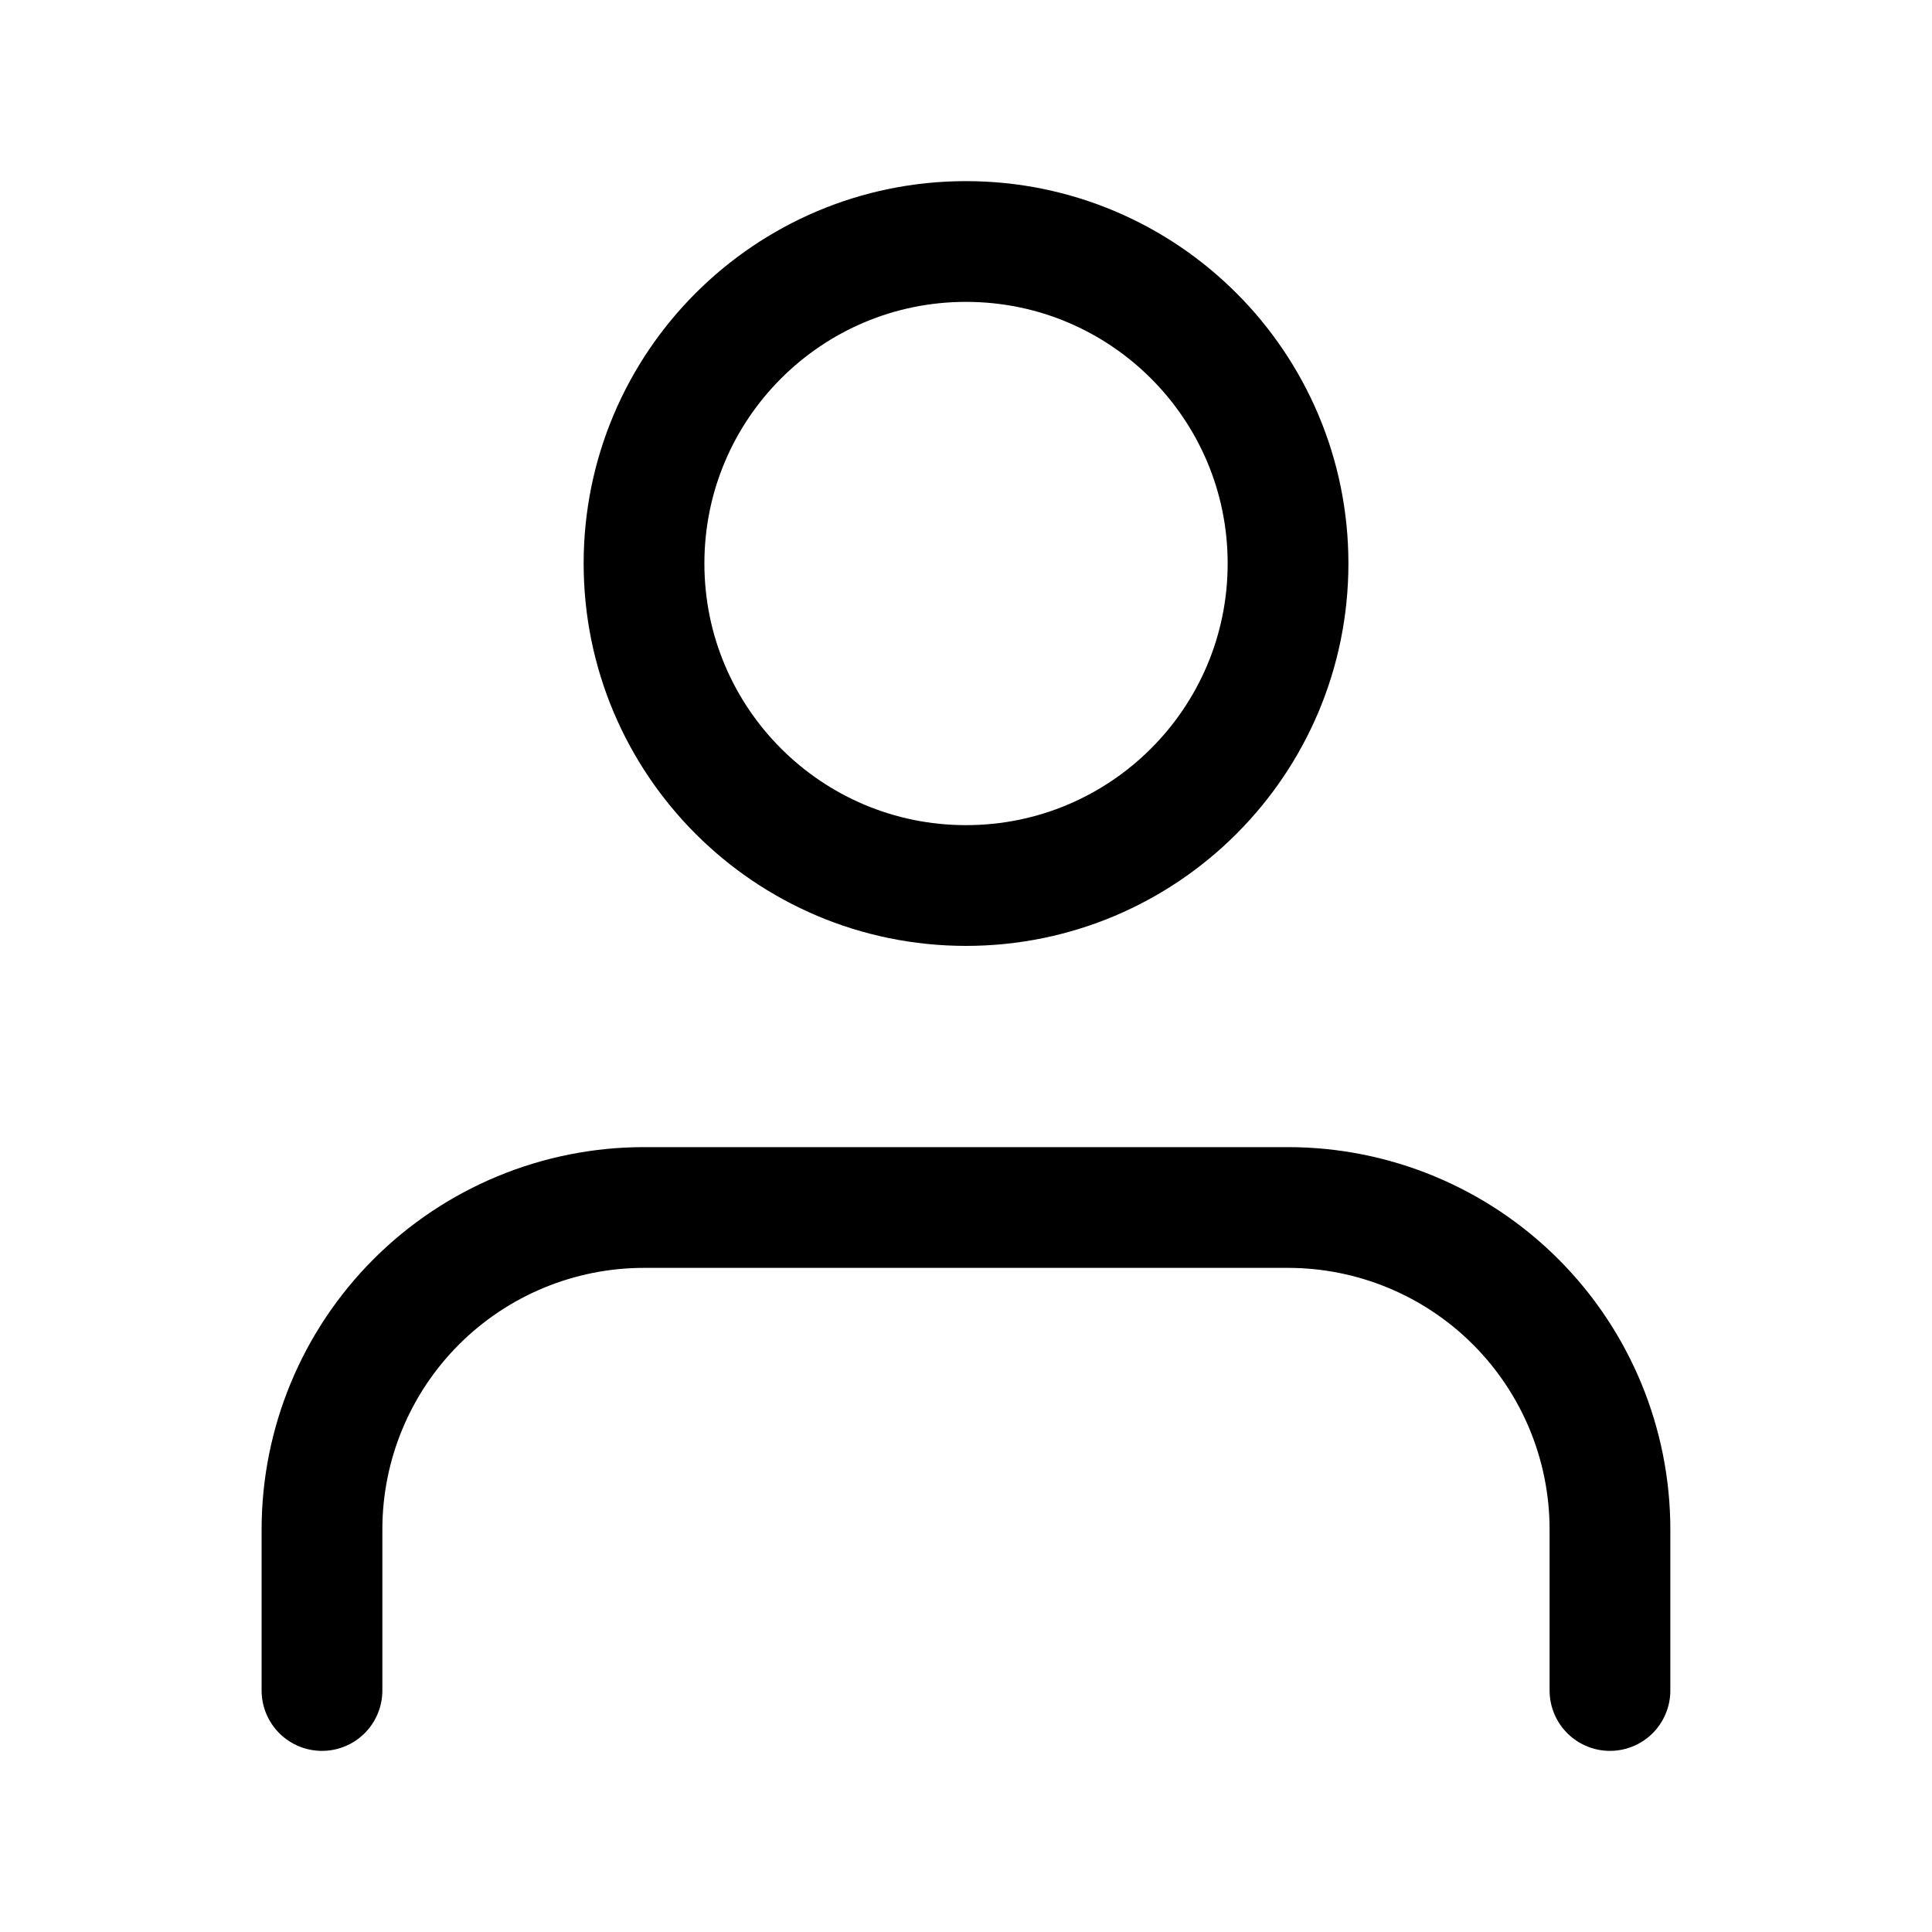
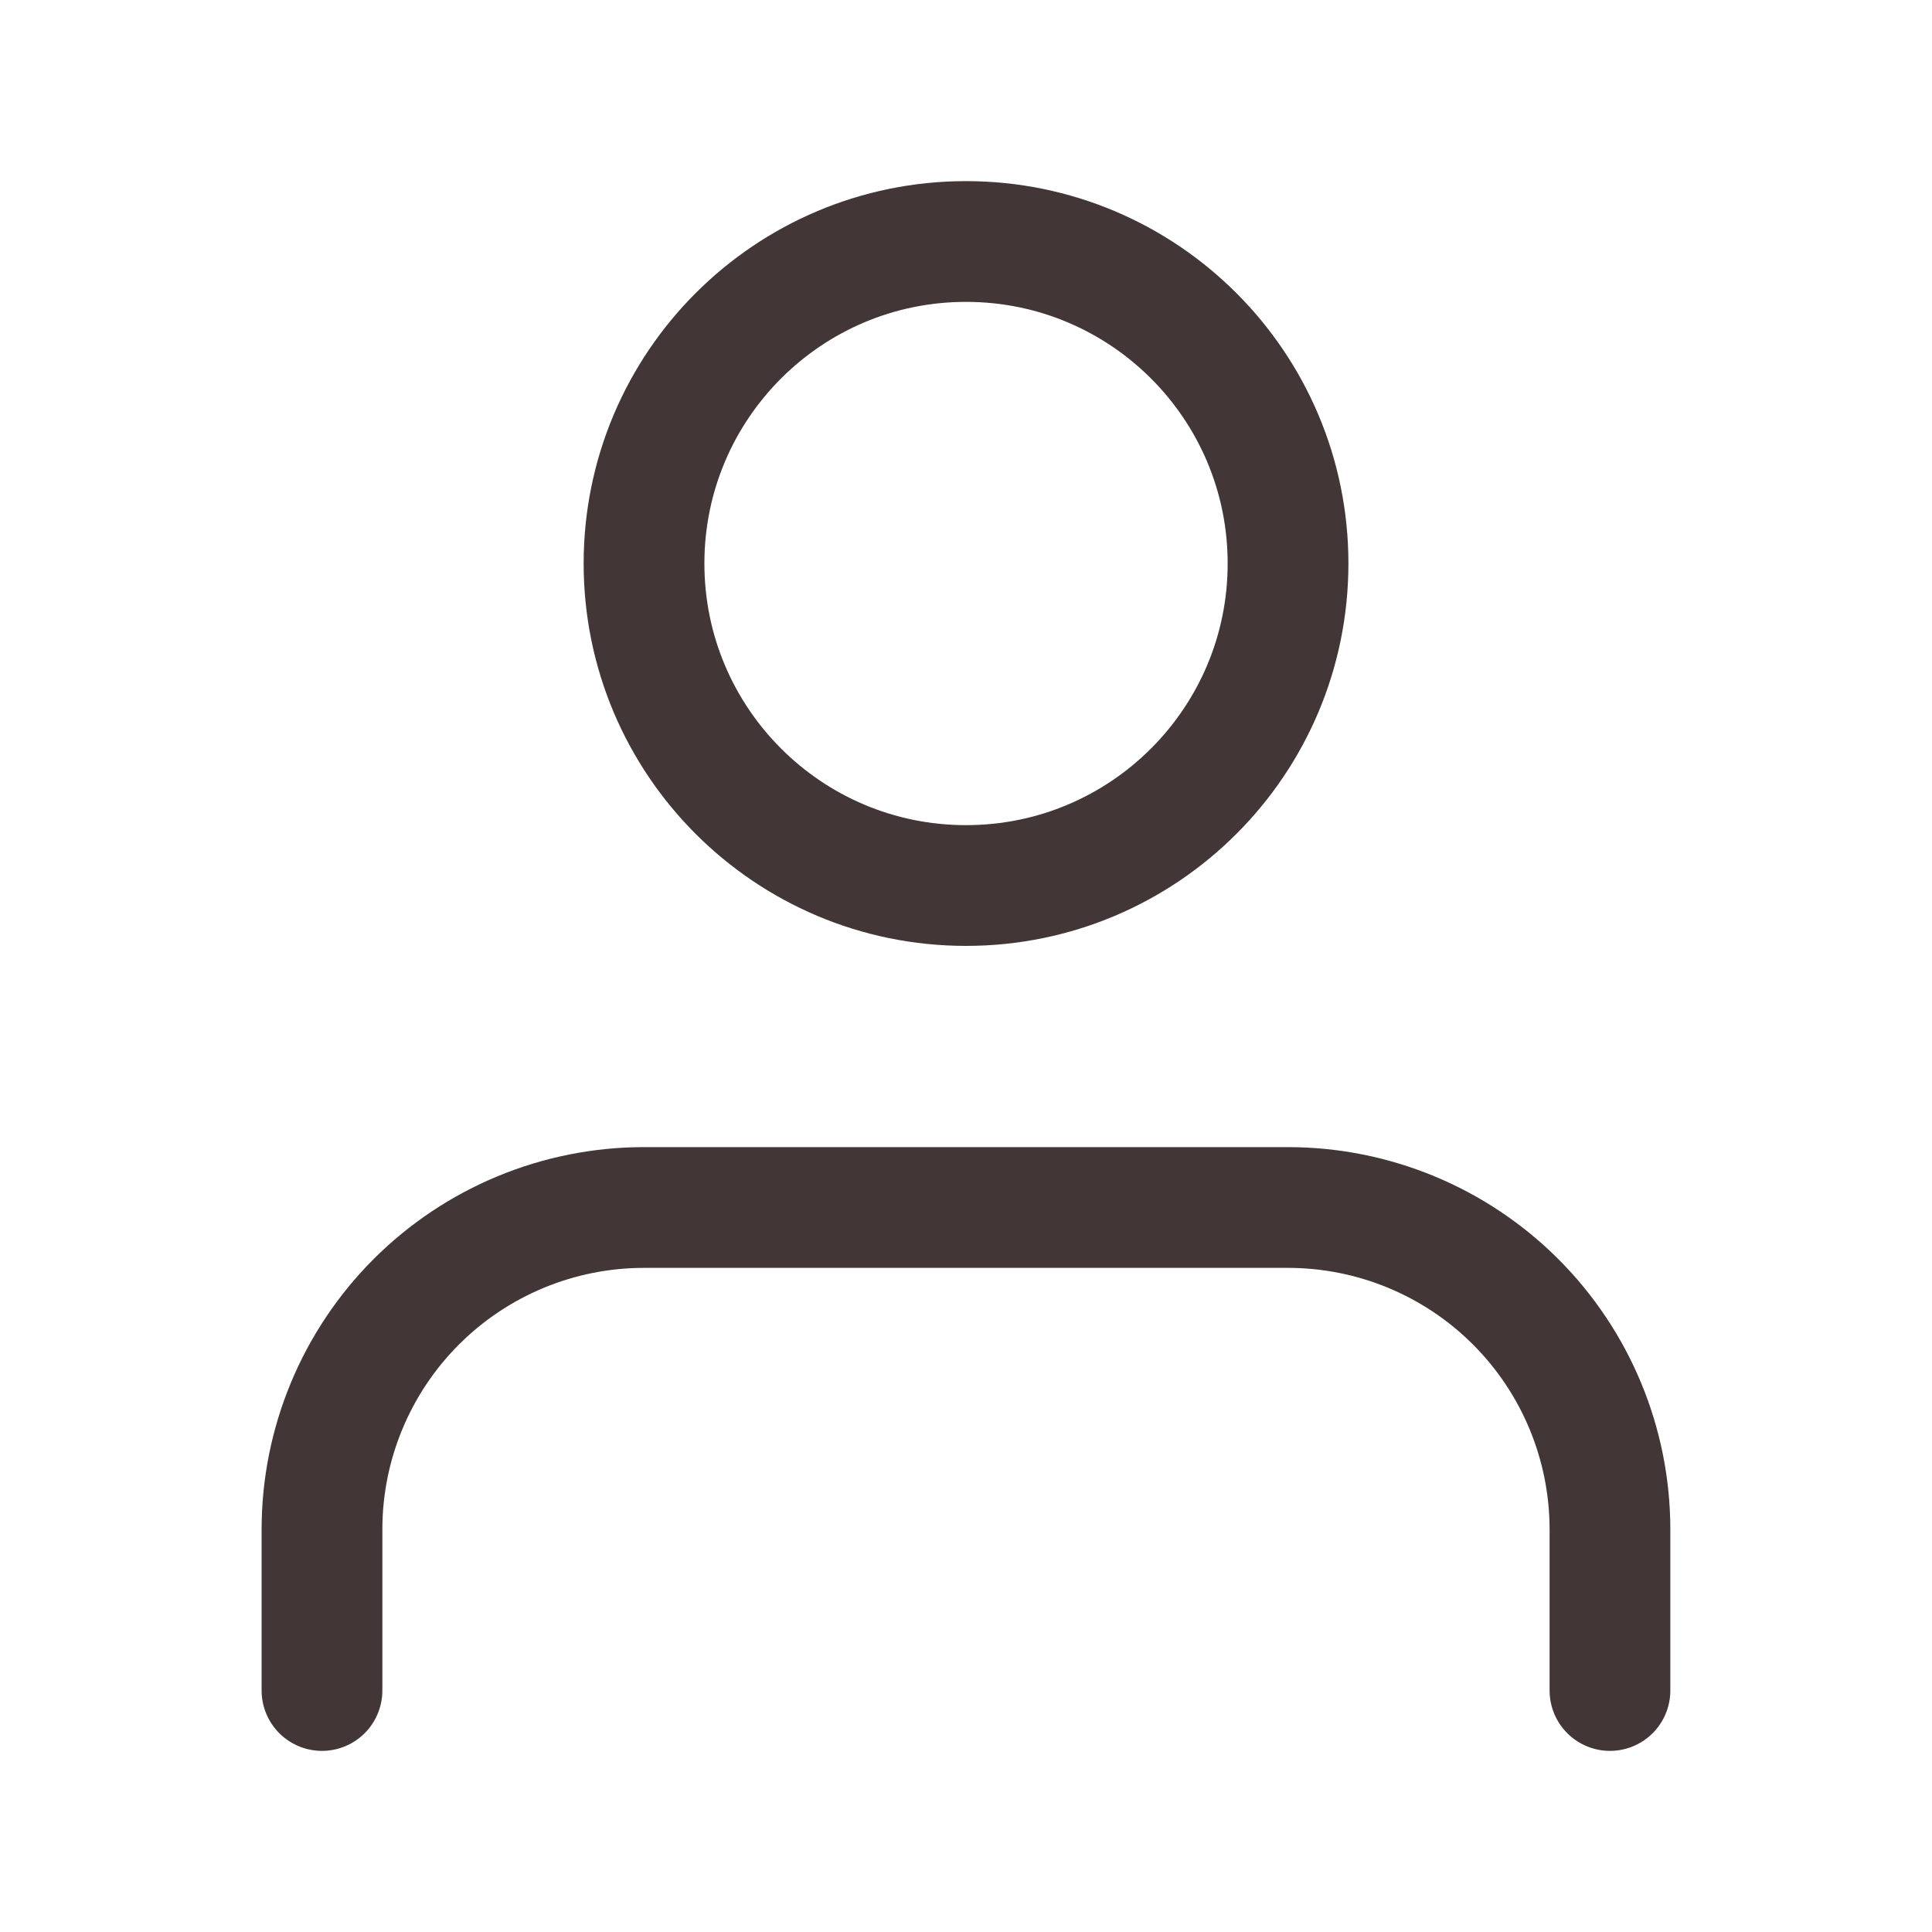
<svg xmlns="http://www.w3.org/2000/svg" width="32" height="32" viewBox="0 0 32 32" fill="none">
-   <path d="M26.666 28V25.333C26.666 23.919 26.104 22.562 25.104 21.562C24.104 20.562 22.747 20 21.333 20H10.666C9.252 20 7.895 20.562 6.895 21.562C5.895 22.562 5.333 23.919 5.333 25.333V28" stroke="black" stroke-width="2" stroke-linecap="round" stroke-linejoin="round" />
-   <path d="M16 14.667C18.946 14.667 21.334 12.279 21.334 9.333C21.334 6.388 18.946 4 16 4C13.055 4 10.667 6.388 10.667 9.333C10.667 12.279 13.055 14.667 16 14.667Z" stroke="black" stroke-width="2" stroke-linecap="round" stroke-linejoin="round" />
+   <path d="M26.666 28V25.333C26.666 23.919 26.104 22.562 25.104 21.562C24.104 20.562 22.747 20 21.333 20H10.666C9.252 20 7.895 20.562 6.895 21.562C5.895 22.562 5.333 23.919 5.333 25.333V28" stroke="#423636" stroke-width="2" stroke-linecap="round" stroke-linejoin="round" />
+   <path d="M16 14.667C18.946 14.667 21.334 12.279 21.334 9.333C21.334 6.388 18.946 4 16 4C13.055 4 10.667 6.388 10.667 9.333C10.667 12.279 13.055 14.667 16 14.667Z" stroke="#423636" stroke-width="2" stroke-linecap="round" stroke-linejoin="round" />
</svg>
